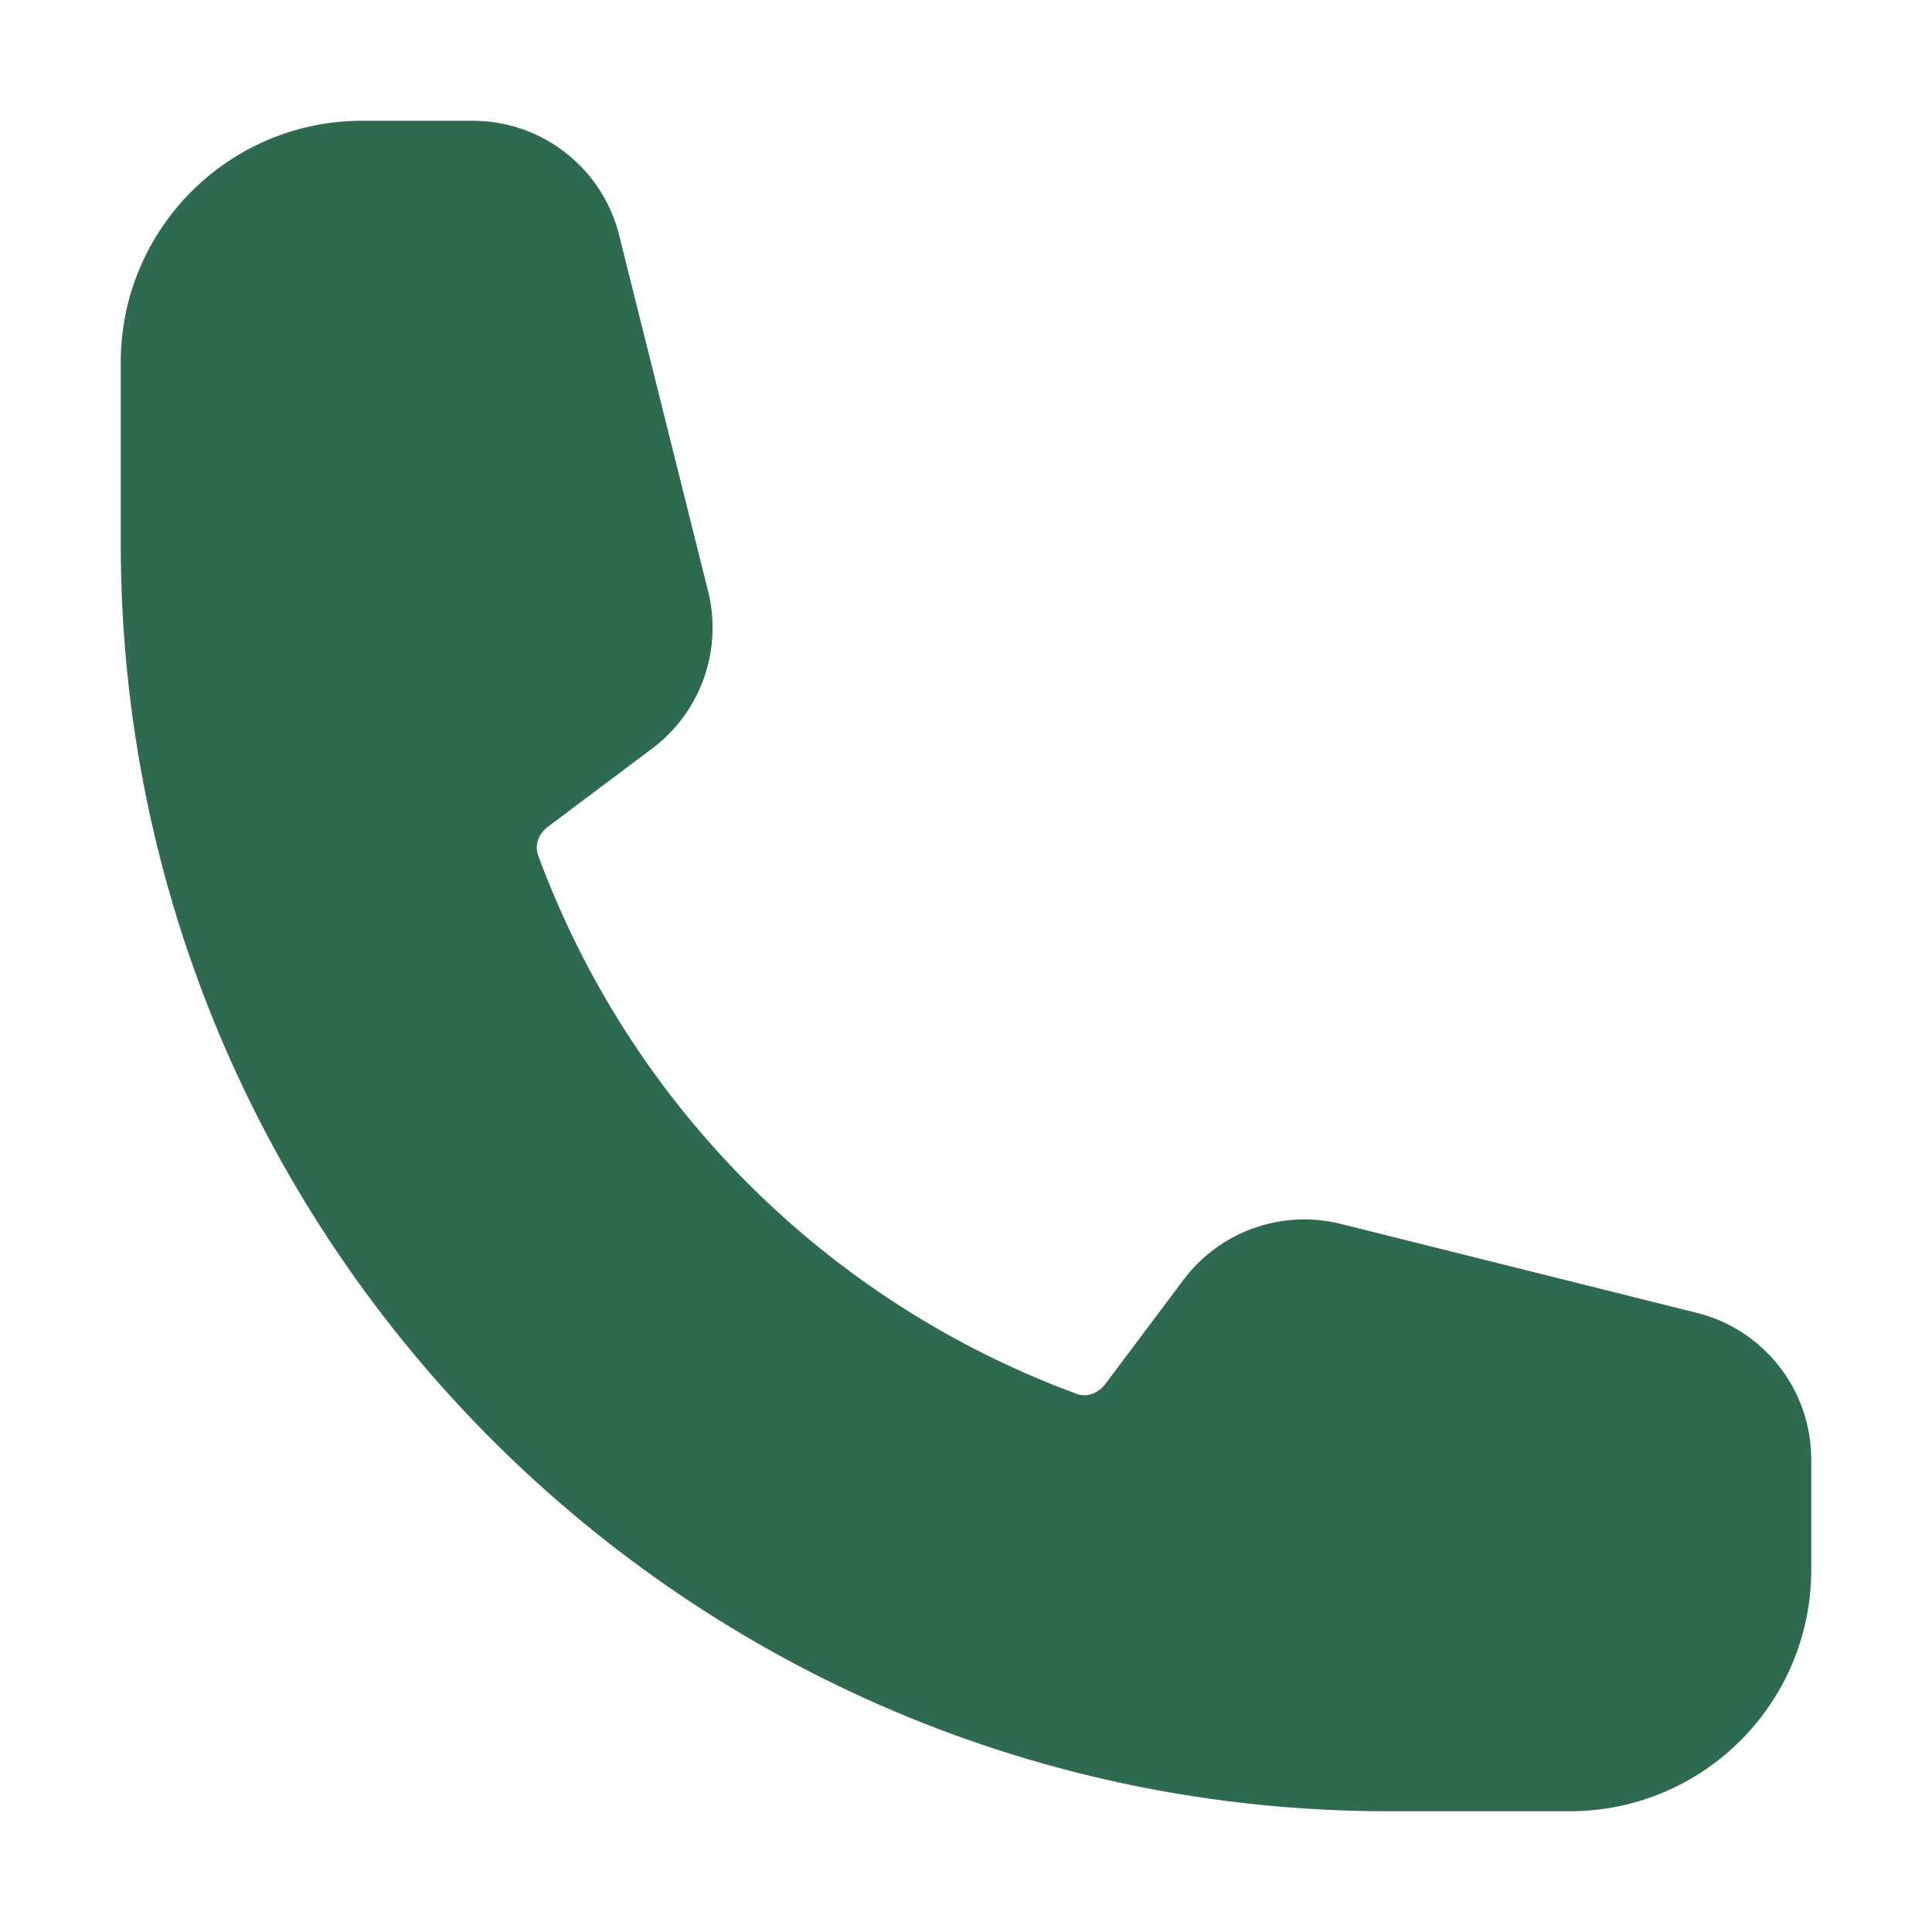
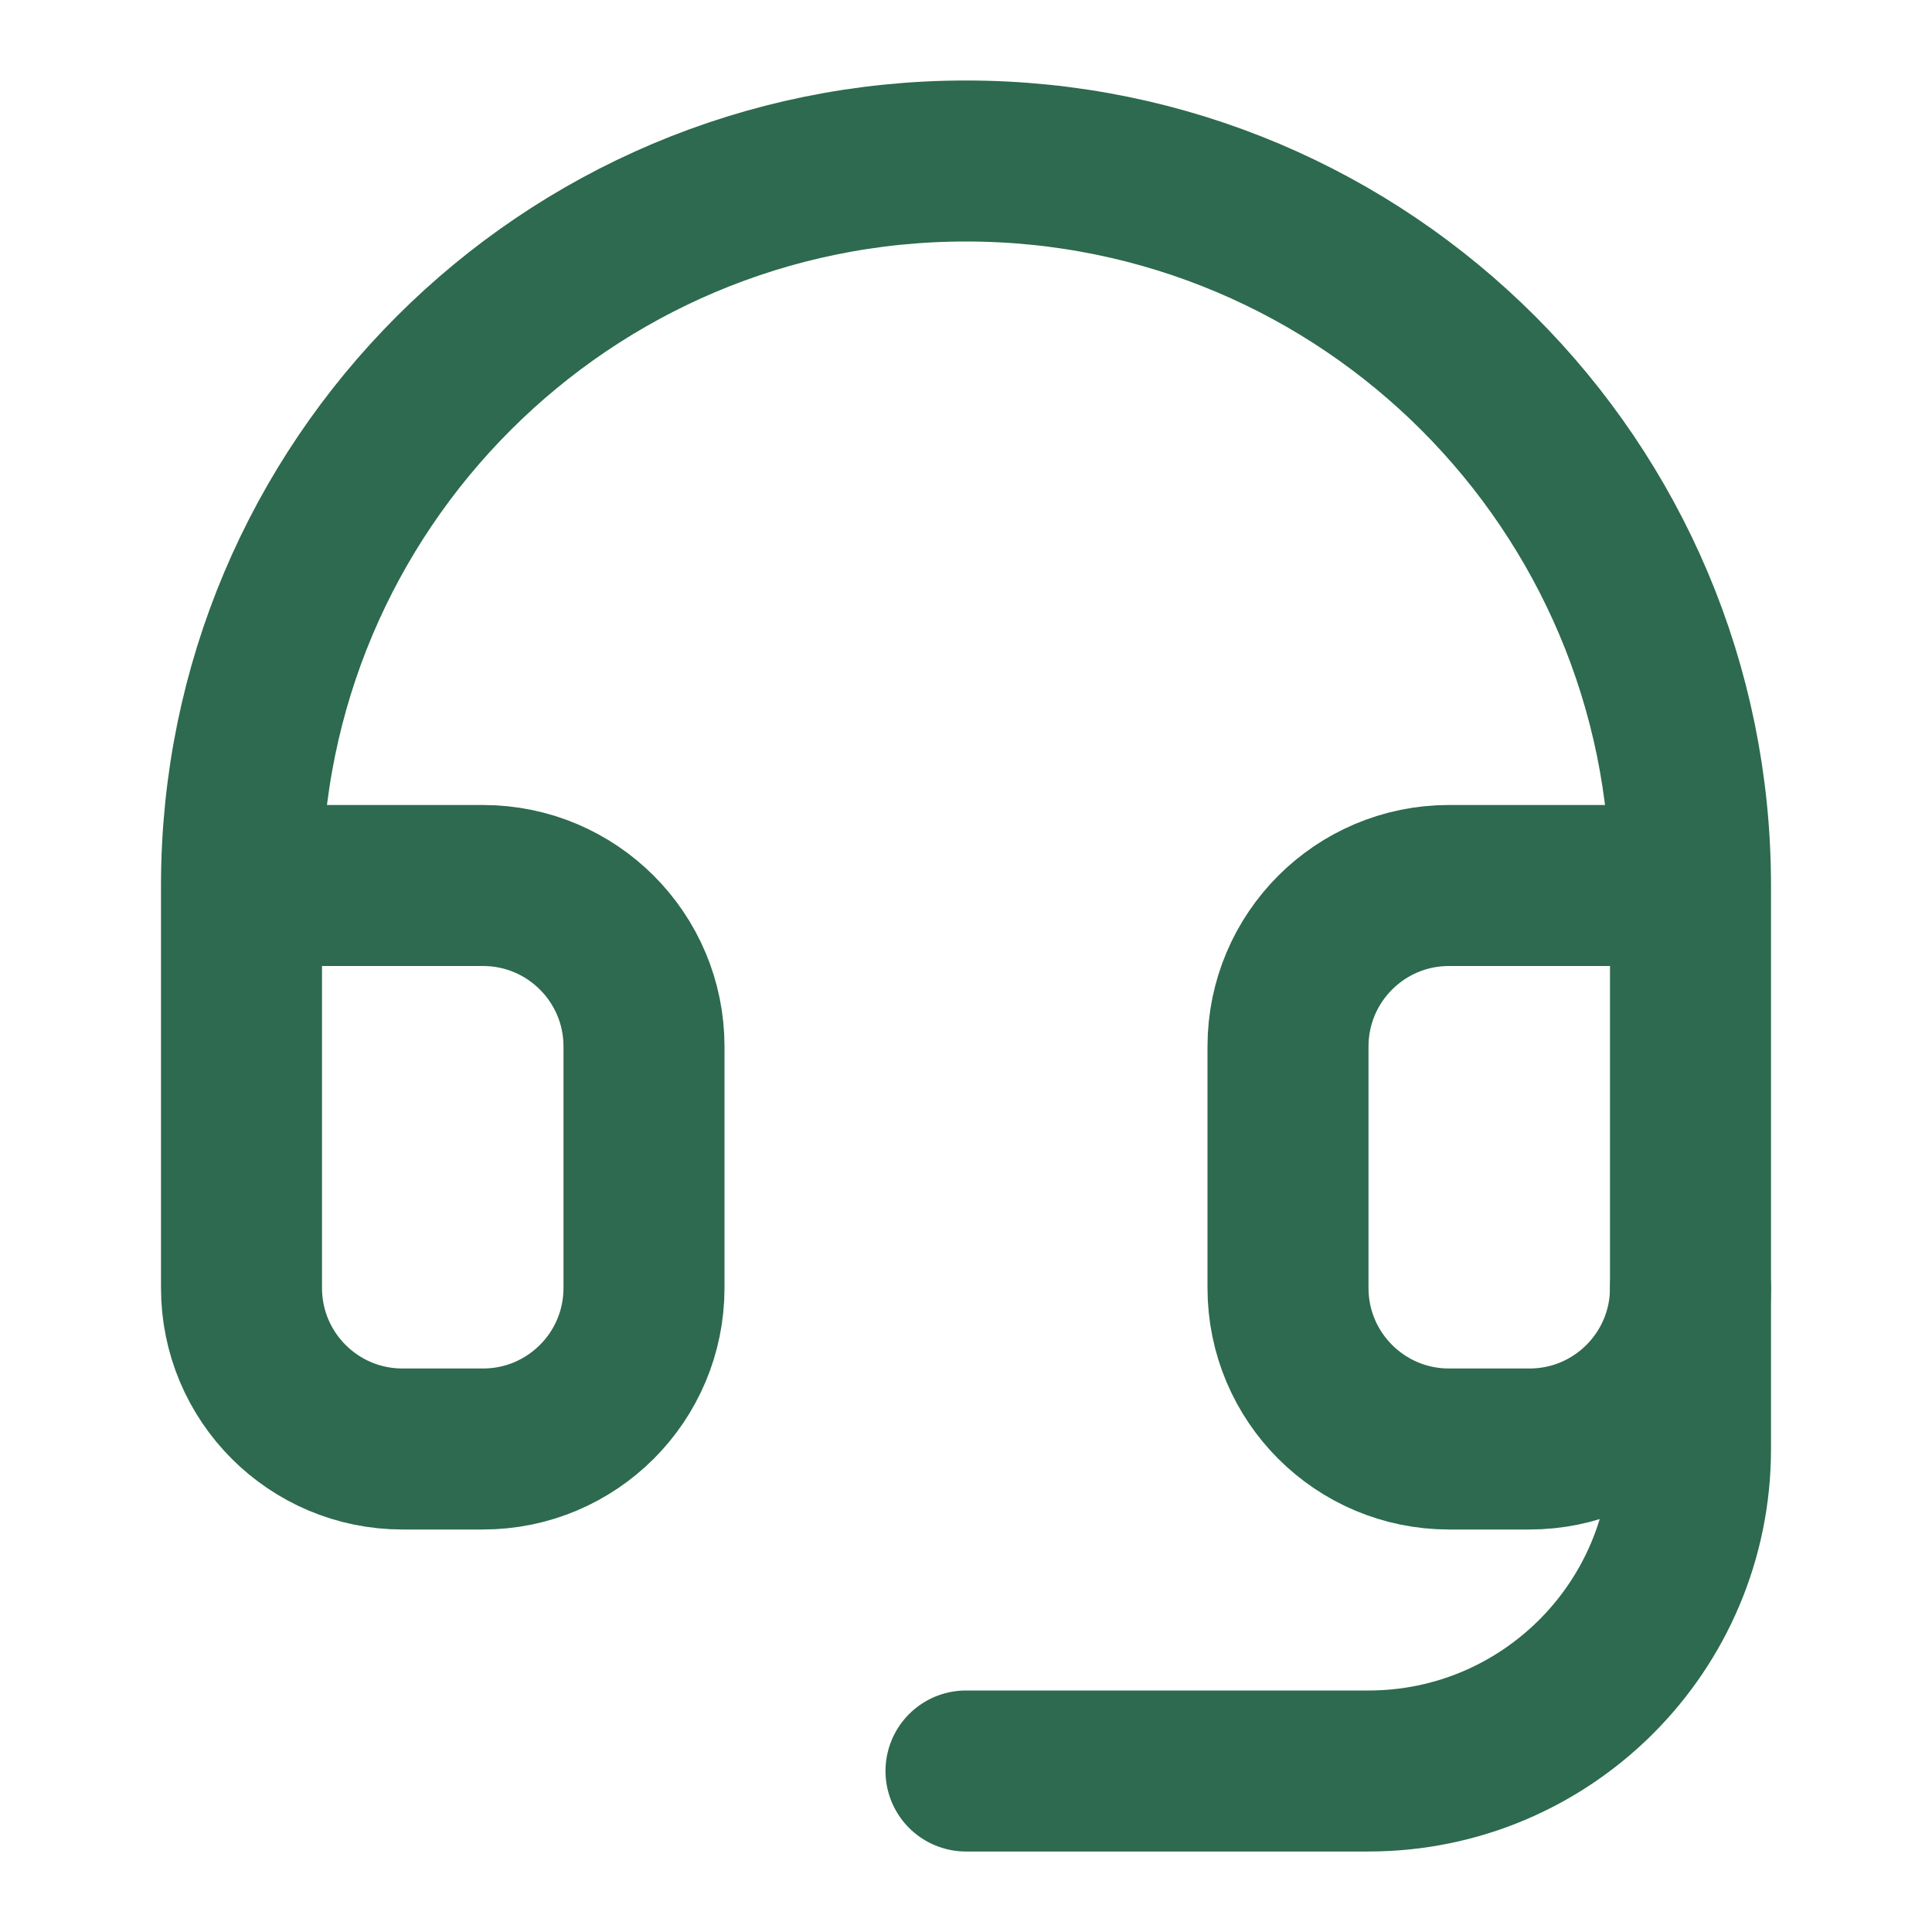
- <svg xmlns="http://www.w3.org/2000/svg" width="20" height="20" viewBox="0 0 24 24" fill="#2D6A4F" class="size-6">
-   <path fill-rule="evenodd" d="M1.5 4.5a3 3 0 0 1 3-3h1.372c.86 0 1.61.586 1.819 1.42l1.105 4.423a1.875 1.875 0 0 1-.694 1.955l-1.293.97c-.135.101-.164.249-.126.352a11.285 11.285 0 0 0 6.697 6.697c.103.038.25.009.352-.126l.97-1.293a1.875 1.875 0 0 1 1.955-.694l4.423 1.105c.834.209 1.42.959 1.42 1.82V19.5a3 3 0 0 1-3 3h-2.25C8.552 22.5 1.5 15.448 1.5 6.75V4.5Z" clip-rule="evenodd" />
+ <svg xmlns="http://www.w3.org/2000/svg" width="24" height="24" viewBox="0 0 24 24" fill="none" stroke="#2d6a4f" stroke-width="2" stroke-linecap="round" stroke-linejoin="round" class="lucide lucide-headset-icon lucide-headset">
+   <path d="M3 11h3a2 2 0 0 1 2 2v3a2 2 0 0 1-2 2H5a2 2 0 0 1-2-2v-5Zm0 0a9 9 0 1 1 18 0m0 0v5a2 2 0 0 1-2 2h-1a2 2 0 0 1-2-2v-3a2 2 0 0 1 2-2h3Z" />
+   <path d="M21 16v2a4 4 0 0 1-4 4h-5" />
</svg>
